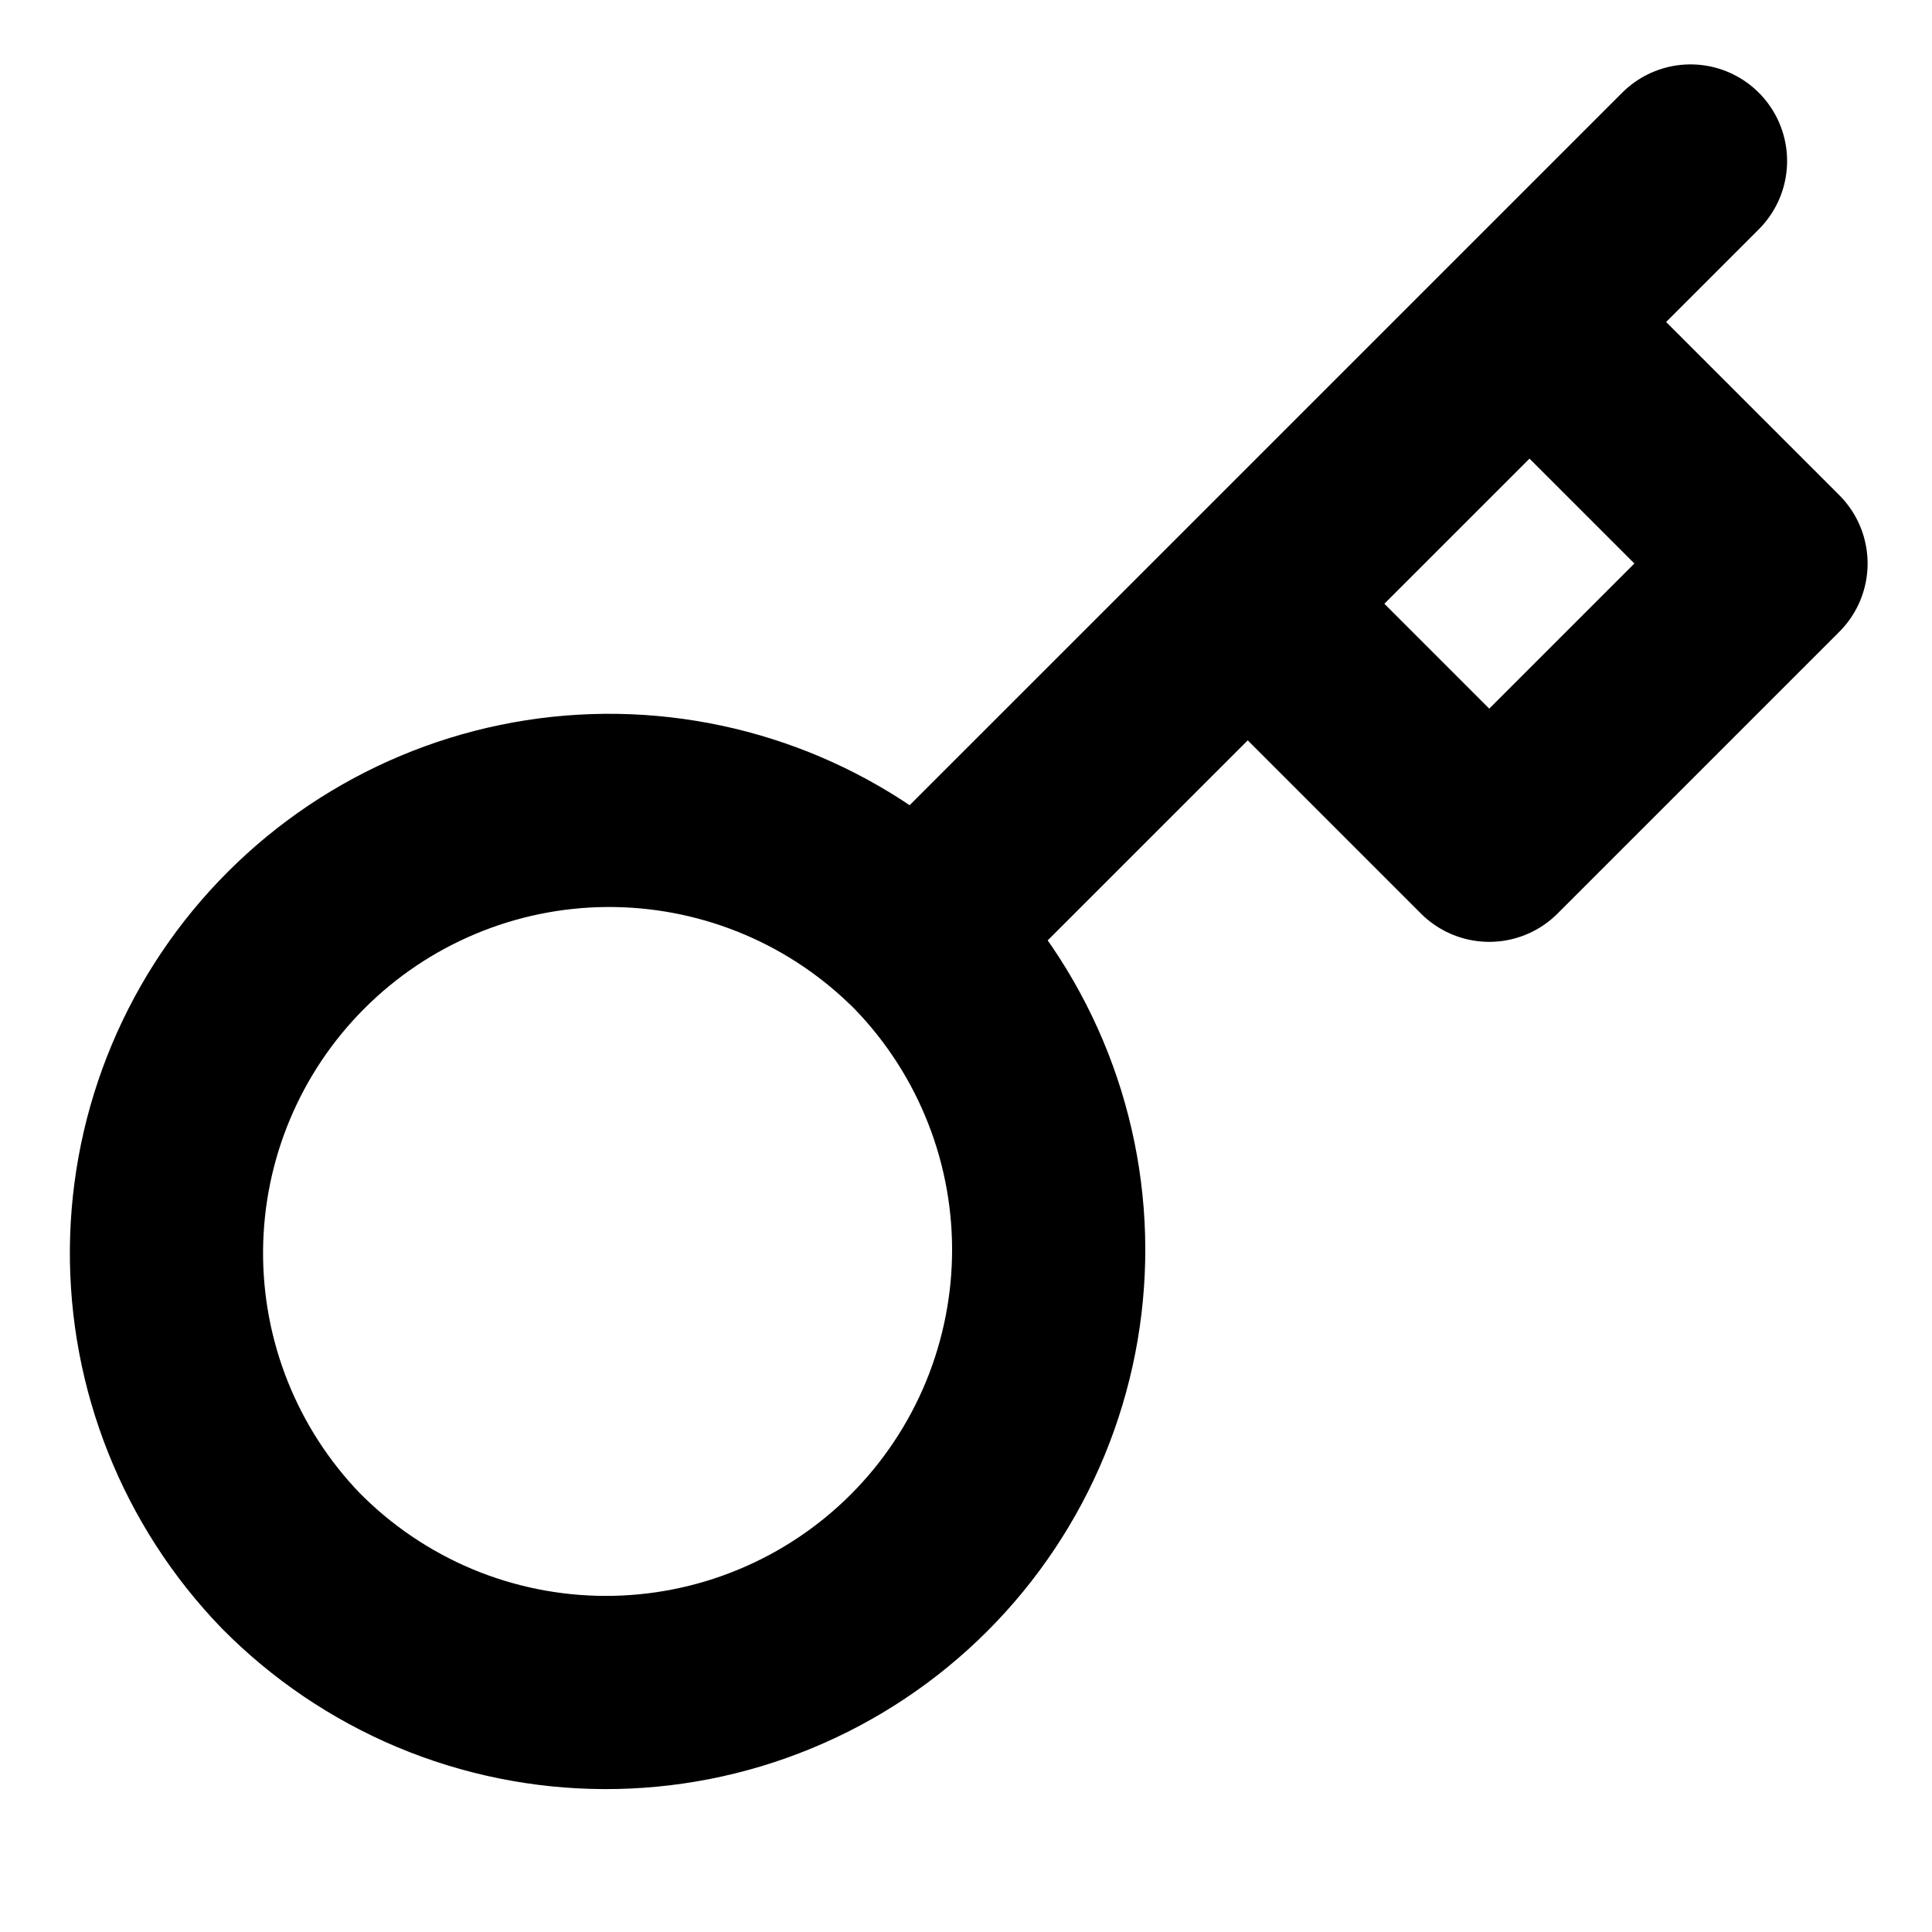
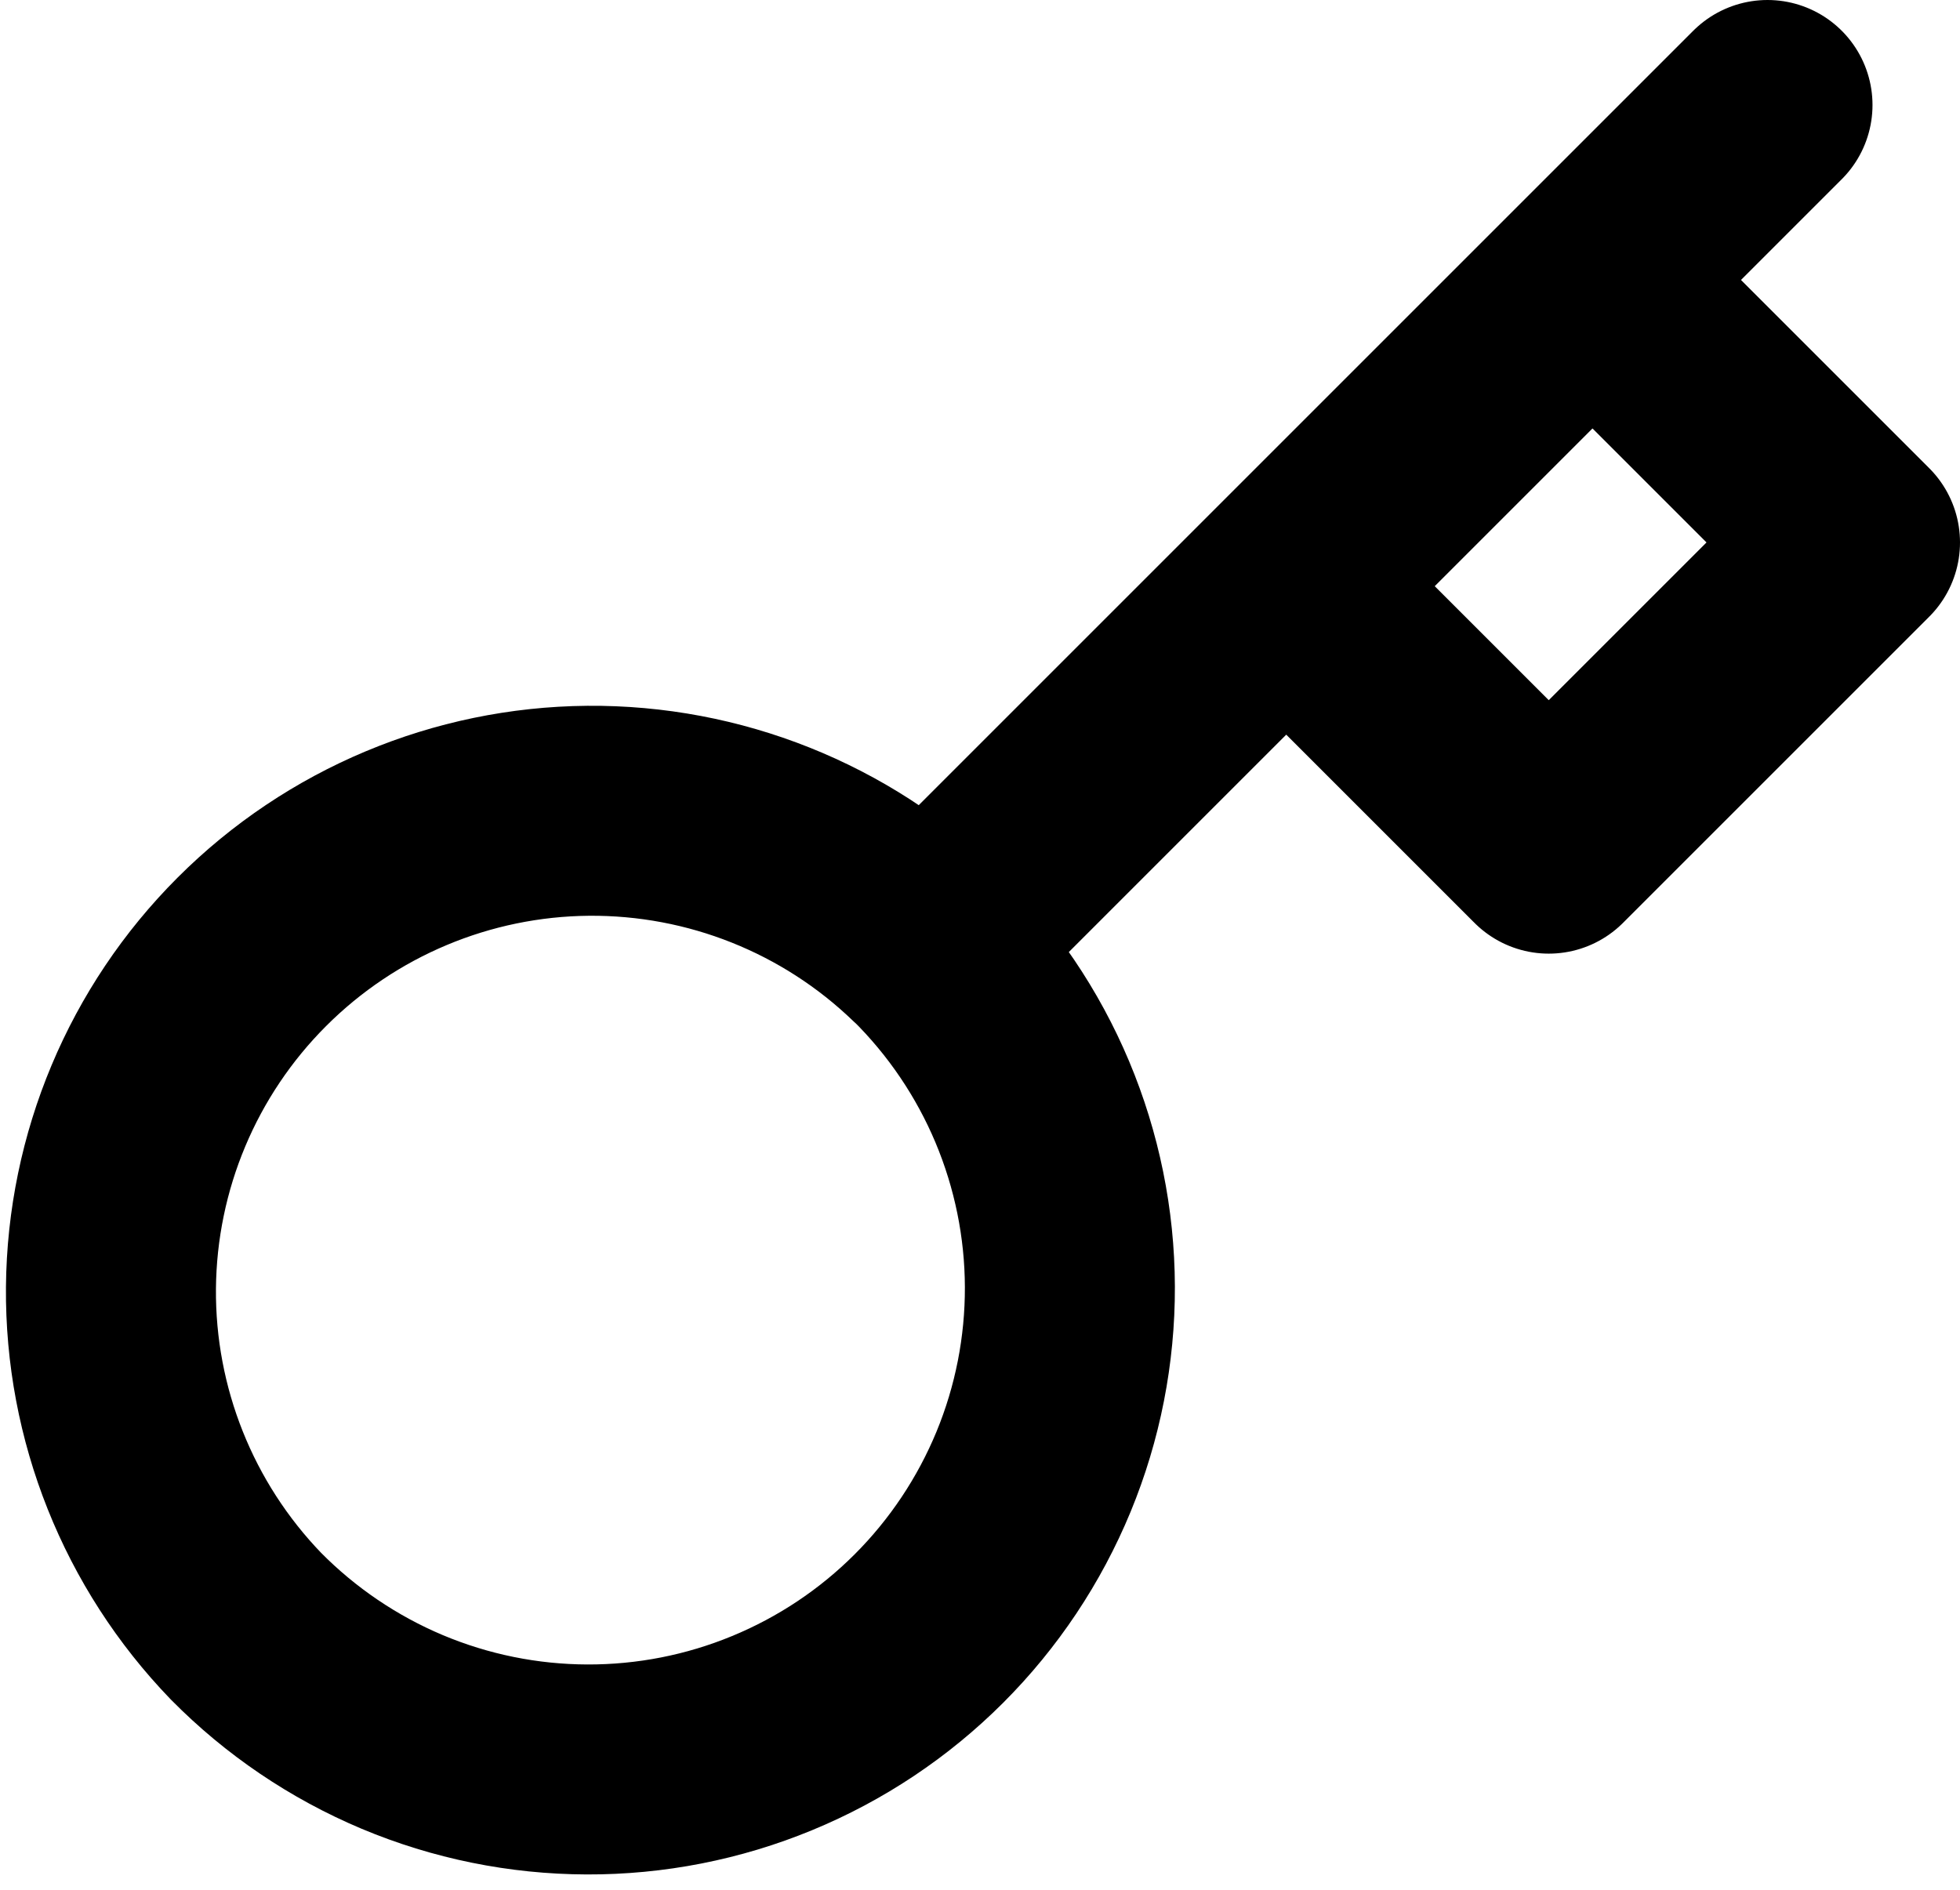
- <svg xmlns="http://www.w3.org/2000/svg" width="30" height="30" viewBox="0 0 30 30" fill="none">
-   <path d="M19.375 9.375L23.75 5M26.25 2.5L23.75 5L26.25 2.5ZM14.237 14.512C14.883 15.149 15.396 15.908 15.747 16.744C16.098 17.579 16.281 18.477 16.284 19.383C16.287 20.29 16.11 21.188 15.765 22.027C15.419 22.865 14.911 23.627 14.27 24.268C13.629 24.909 12.867 25.417 12.029 25.762C11.191 26.108 10.292 26.284 9.386 26.281C8.479 26.278 7.582 26.096 6.746 25.745C5.91 25.393 5.152 24.88 4.515 24.235C3.263 22.938 2.57 21.202 2.585 19.399C2.601 17.596 3.324 15.872 4.599 14.598C5.873 13.323 7.598 12.6 9.4 12.584C11.203 12.569 12.94 13.261 14.236 14.514L14.237 14.512ZM14.237 14.512L19.375 9.375L14.237 14.512ZM19.375 9.375L23.125 13.125L27.5 8.75L23.75 5L19.375 9.375Z" stroke="currentColor" stroke-width="3" stroke-linecap="round" stroke-linejoin="round" />
+ <svg xmlns="http://www.w3.org/2000/svg" width="28" height="27" viewBox="0 0 28 27" fill="none">
+   <path d="M18.375 8.375L22.75 4M25.25 1.5L22.75 4L25.25 1.5ZM13.238 13.512C13.883 14.149 14.396 14.908 14.747 15.743C15.098 16.579 15.281 17.477 15.284 18.383C15.287 19.29 15.111 20.188 14.765 21.027C14.419 21.865 13.911 22.627 13.27 23.268C12.629 23.909 11.867 24.417 11.029 24.762C10.191 25.108 9.293 25.284 8.386 25.281C7.479 25.278 6.582 25.096 5.746 24.745C4.91 24.393 4.152 23.88 3.515 23.235C2.263 21.938 1.57 20.202 1.585 18.399C1.601 16.596 2.324 14.872 3.599 13.598C4.874 12.323 6.598 11.6 8.4 11.584C10.203 11.569 11.94 12.261 13.236 13.514L13.238 13.512ZM13.238 13.512L18.375 8.375L13.238 13.512ZM18.375 8.375L22.125 12.125L26.5 7.75L22.75 4L18.375 8.375Z" stroke="currentColor" stroke-width="3" stroke-linecap="round" stroke-linejoin="round" />
</svg>
